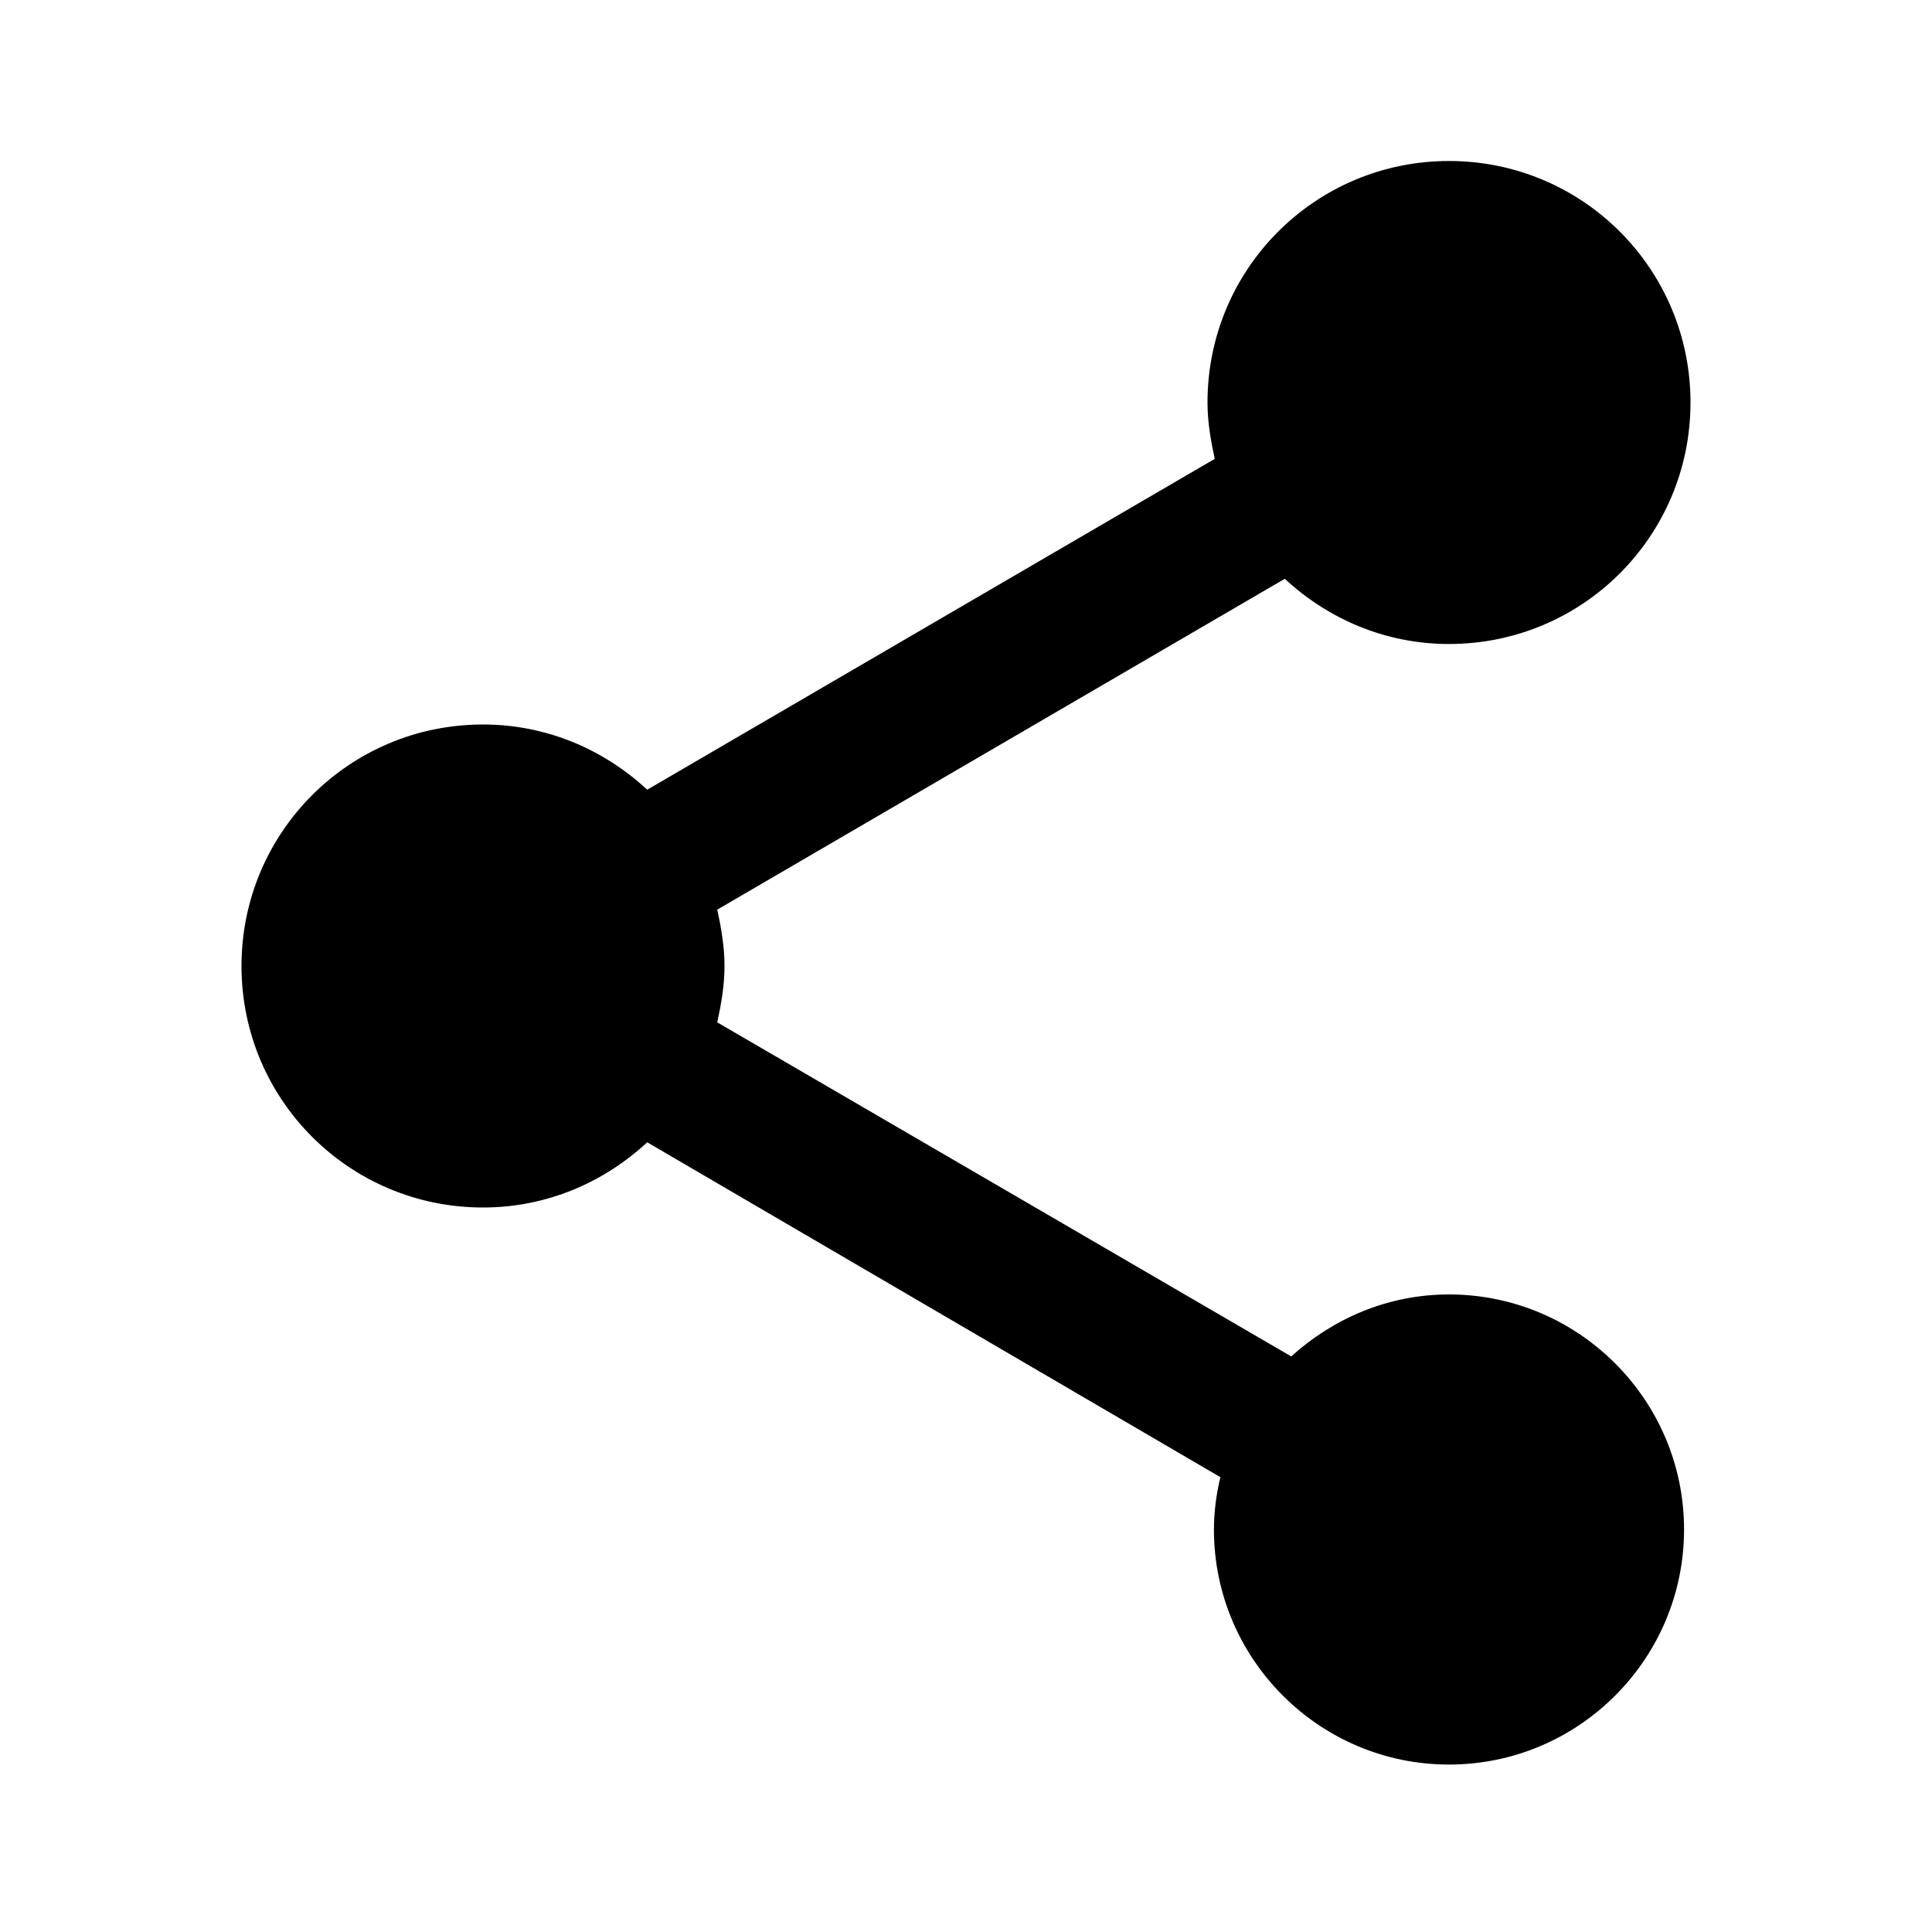
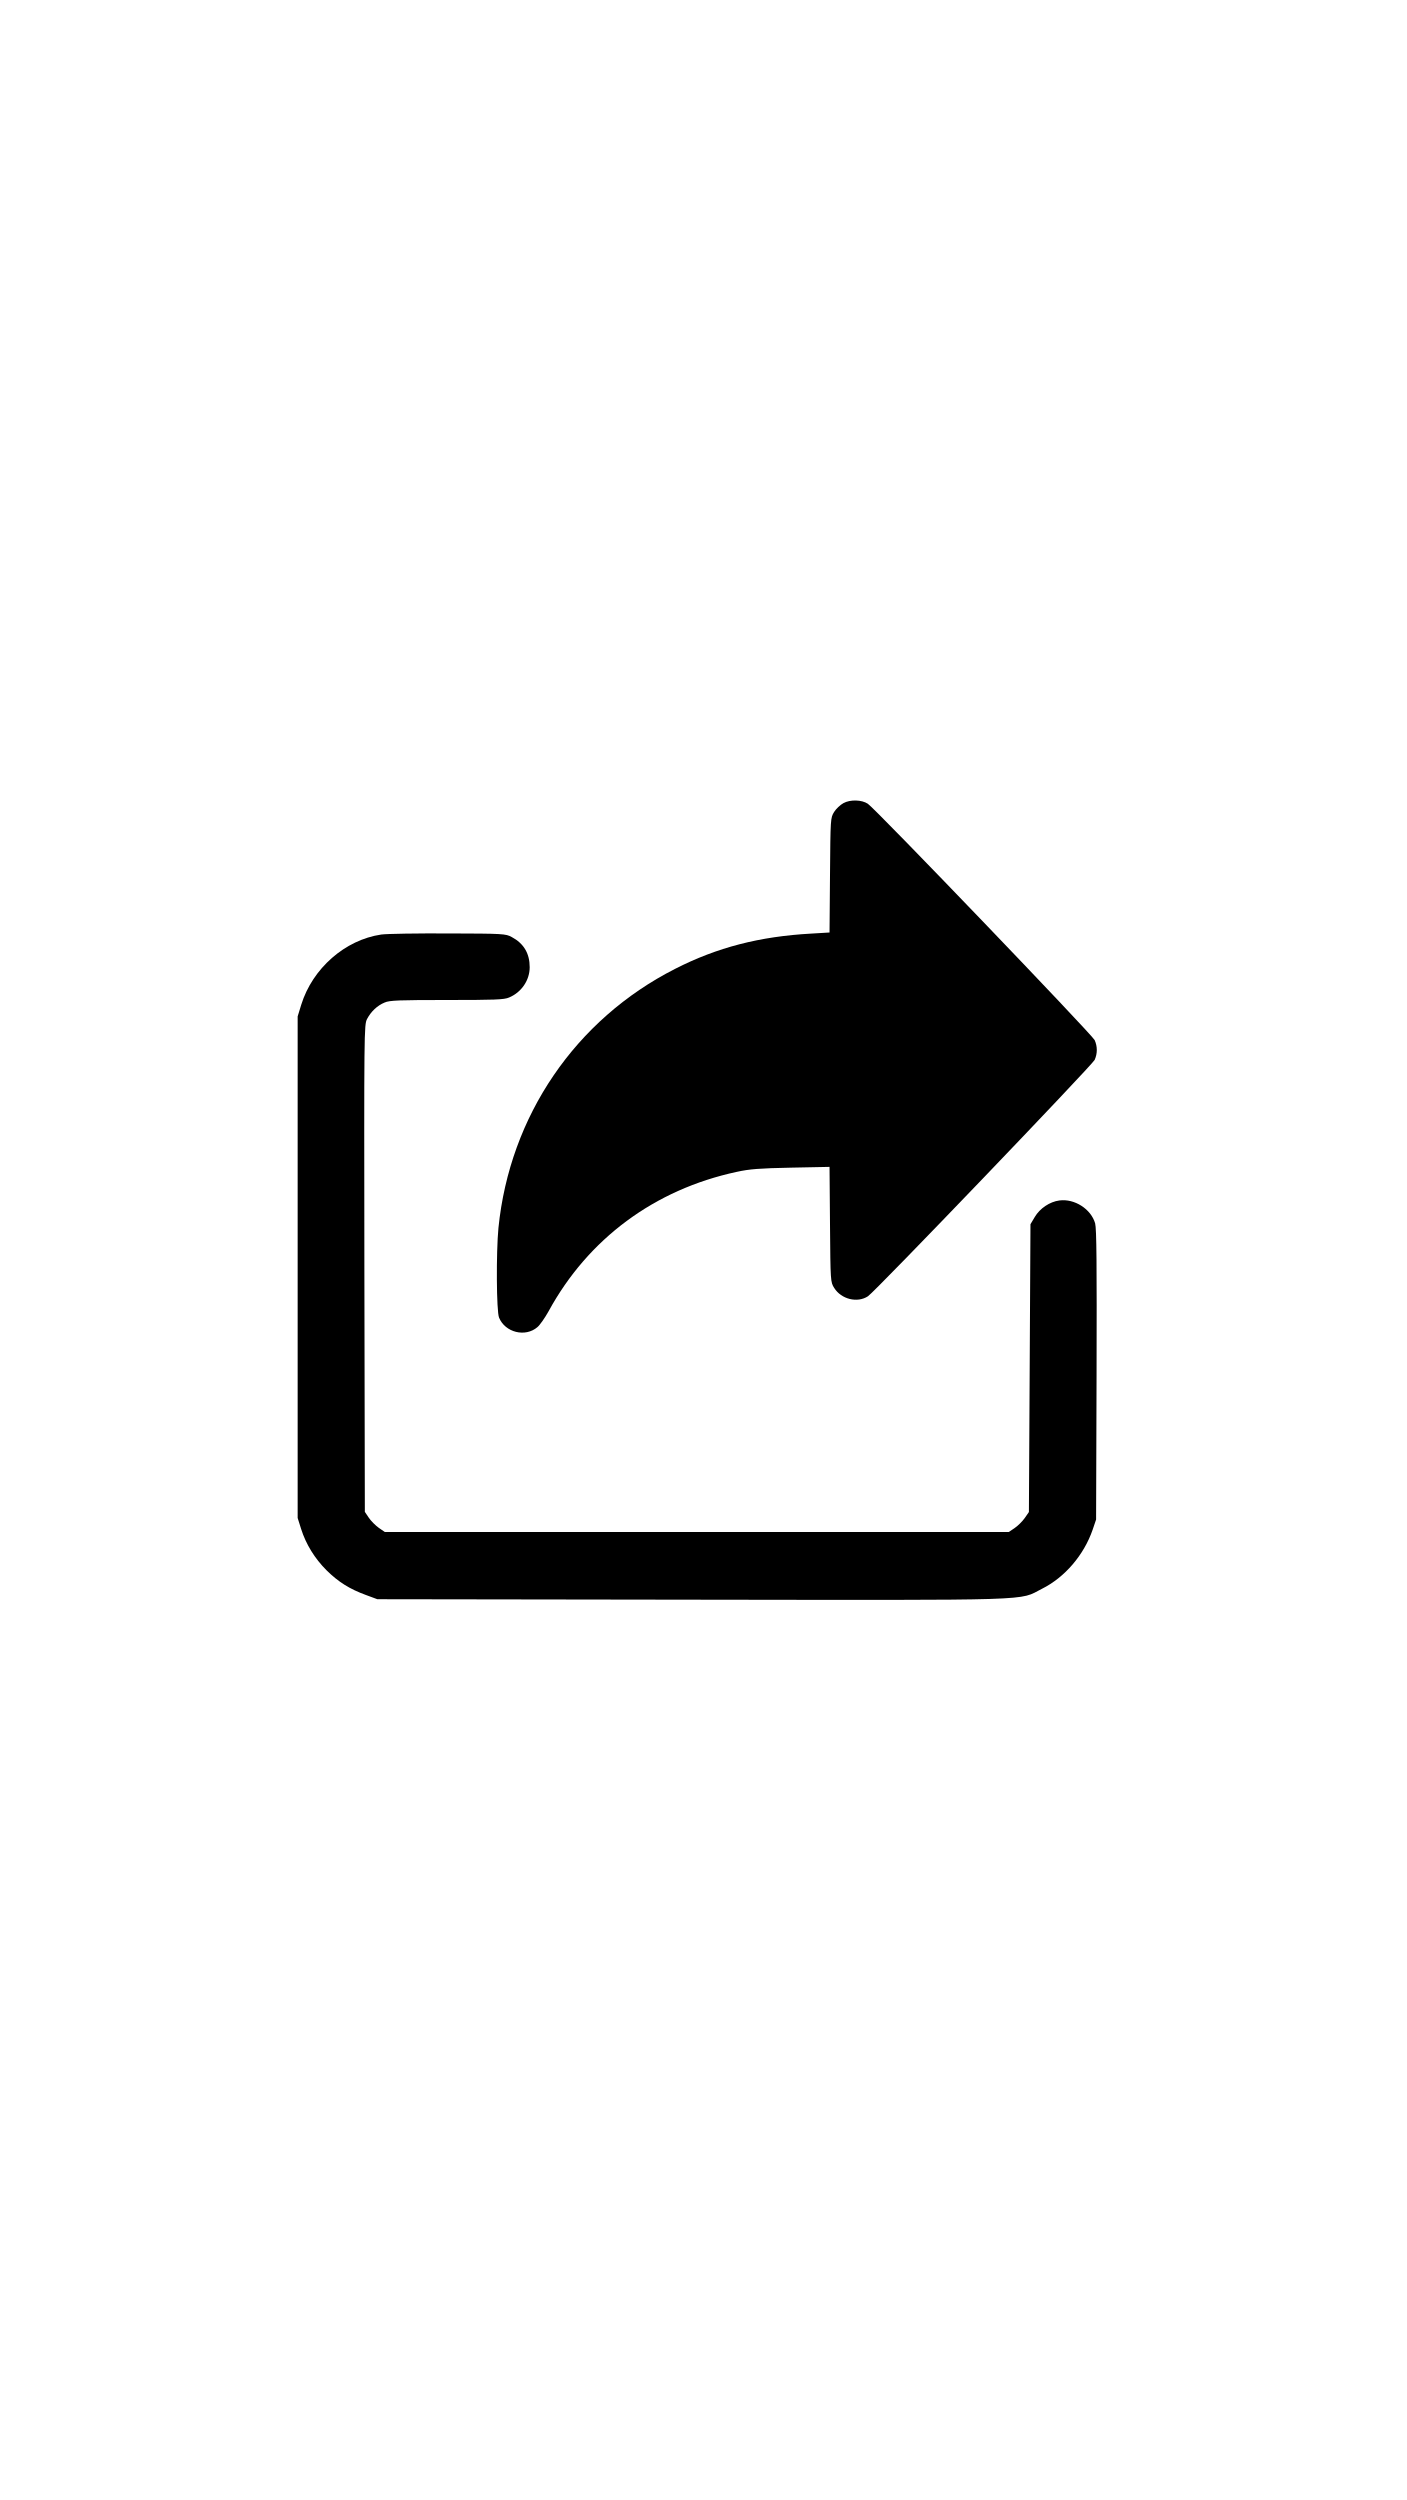
- <svg xmlns="http://www.w3.org/2000/svg" height="24px" viewBox="0 0 24 24" width="24px" fill="#000000">
-   <path d="M0 0h24v24H0z" fill="none" />
-   <path d="M18 16.08c-.76 0-1.44.3-1.96.77L8.91 12.7c.05-.23.09-.46.09-.7s-.04-.47-.09-.7l7.05-4.11c.54.5 1.25.81 2.04.81 1.66 0 3-1.34 3-3s-1.34-3-3-3-3 1.34-3 3c0 .24.04.47.09.7L8.04 9.81C7.5 9.31 6.79 9 6 9c-1.66 0-3 1.34-3 3s1.34 3 3 3c.79 0 1.5-.31 2.04-.81l7.12 4.16c-.05.21-.08.43-.08.65 0 1.61 1.31 2.92 2.92 2.92 1.61 0 2.92-1.31 2.92-2.92s-1.31-2.92-2.92-2.92z" />
+ <svg xmlns="http://www.w3.org/2000/svg" width="30x" height="30x" viewBox="0 0 450 800" fill="#000000">
+   <g transform="translate(95,512) scale(0.05,-0.05)" fill="#000000" stroke="none">
+     <path d="M3498 5100 c-20 -11 -47 -36 -60 -57 -23 -38 -23 -40 -26 -405 l-3 -366 -117 -7 c-329 -18 -602 -88 -872 -226 -637 -324 -1058 -941 -1130 -1658 -15 -156 -13 -534 4 -574 39 -95 168 -127 245 -61 16 13 48 59 72 102 253 464 678 779 1204 892 81 18 146 23 347 27 l247 5 3 -368 c3 -367 3 -369 27 -407 45 -72 148 -98 216 -53 46 30 1437 1481 1451 1513 18 41 18 85 0 126 -14 33 -1405 1483 -1452 1513 -39 26 -112 28 -156 4z" />
+     <path d="M540 4259 c-232 -34 -440 -217 -512 -449 l-23 -75 0 -1605 0 -1605 22 -70 c31 -98 87 -189 163 -265 76 -75 148 -120 252 -158 l73 -27 2012 -3 c2250 -3 2088 -8 2242 70 146 73 268 216 324 378 l22 65 3 925 c2 711 0 935 -9 970 -26 92 -132 160 -229 147 -62 -8 -125 -51 -157 -105 l-28 -47 -5 -921 -5 -921 -27 -39 c-15 -21 -44 -50 -65 -64 l-37 -25 -1996 0 -1997 0 -39 27 c-21 15 -50 44 -64 65 l-25 37 -3 1558 c-2 1519 -2 1559 17 1596 25 48 66 87 113 106 31 14 95 16 398 16 303 0 367 2 398 16 79 33 132 110 132 194 0 88 -38 152 -115 193 -39 21 -52 22 -405 23 -201 1 -394 -2 -430 -7z" />
+   </g>
</svg>
